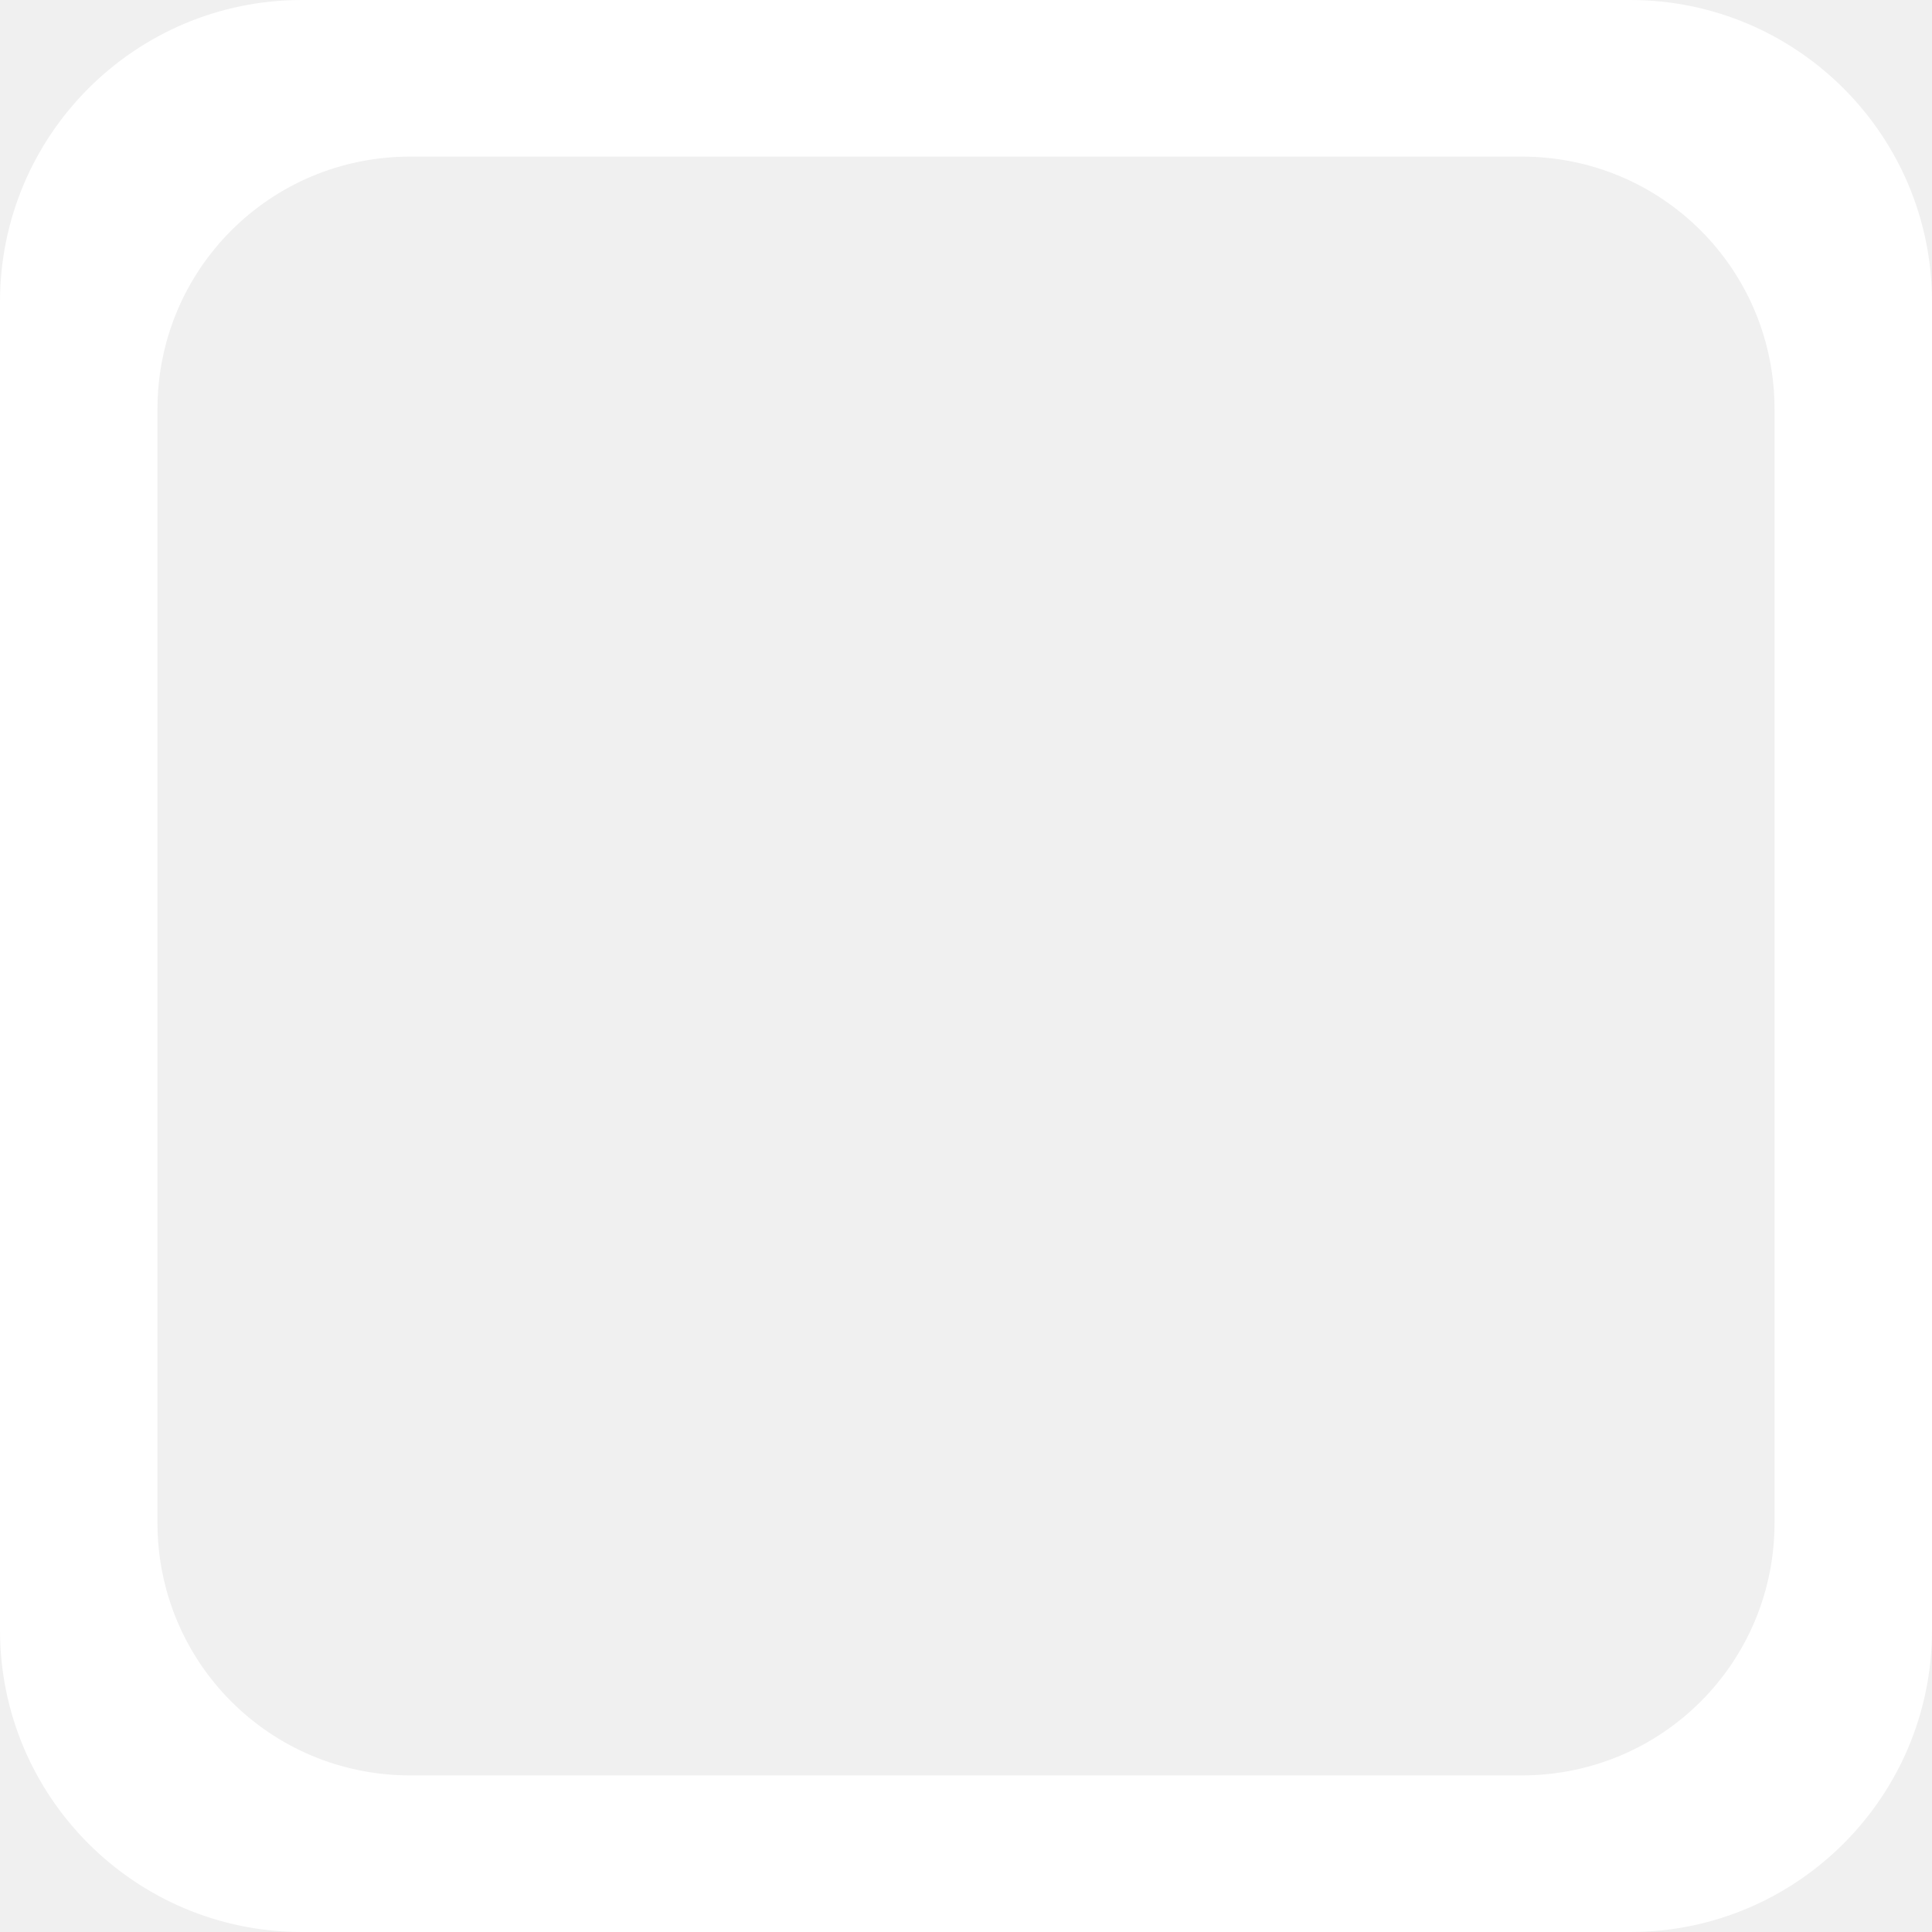
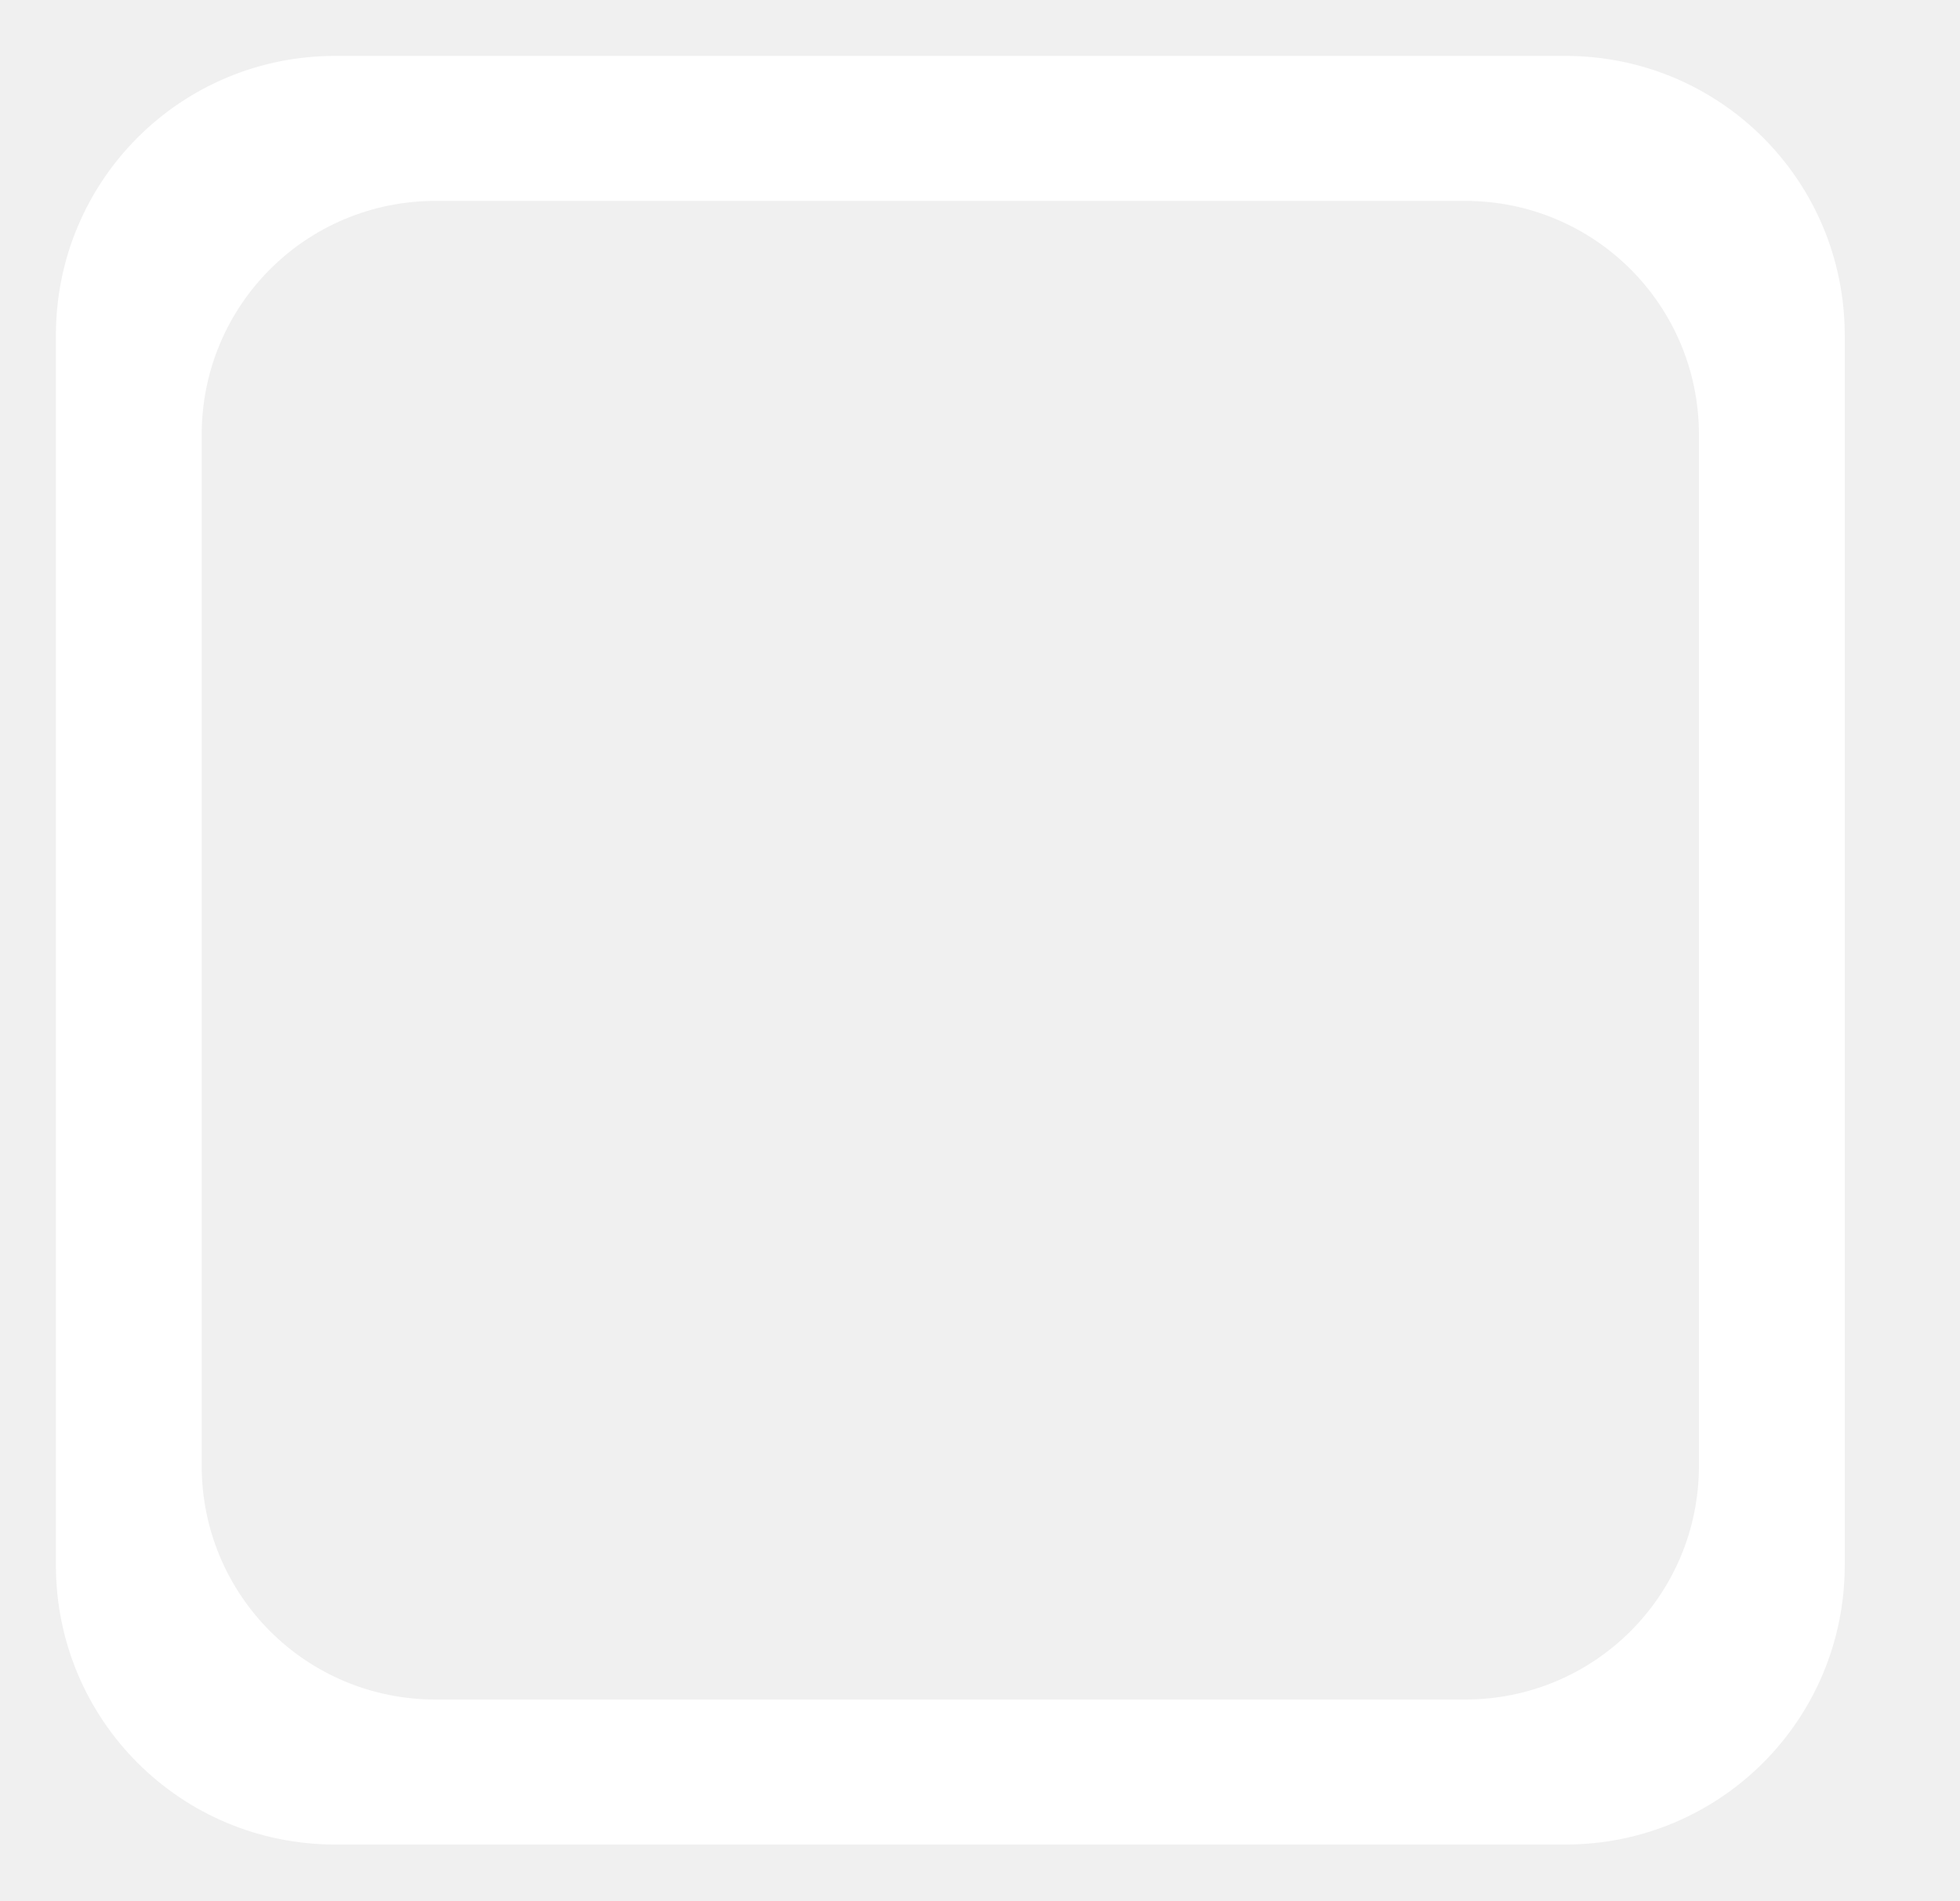
- <svg xmlns="http://www.w3.org/2000/svg" width="32" height="32" viewBox="0 0 32 32" fill="none" version="1.1" id="svg4">
+ <svg xmlns="http://www.w3.org/2000/svg" width="35.062" height="34" viewBox="0 0 35.062 34" fill="none" version="1.1" id="svg4">
  <defs id="defs8">
    <clipPath clipPathUnits="userSpaceOnUse" id="clipPath298">
      <rect x="2.608" y="2.594" width="26.783" height="26.811" rx="4.185" fill="#ffffff" id="rect300" style="display:none;stroke-width:0.837" d="M 6.793,2.594 H 25.207 c 2.318,0 4.185,1.866 4.185,4.185 V 25.221 c 0,2.318 -1.866,4.185 -4.185,4.185 H 6.793 c -2.318,0 -4.185,-1.866 -4.185,-4.185 V 6.779 c 0,-2.318 1.866,-4.185 4.185,-4.185 z" />
      <path id="lpe_path-effect302" style="stroke-width:0.837" class="powerclip" d="M -5,-5 H 37 V 37 H -5 Z M 6.793,2.594 c -2.318,0 -4.185,1.866 -4.185,4.185 V 25.221 c 0,2.318 1.866,4.185 4.185,4.185 H 25.207 c 2.318,0 4.185,-1.866 4.185,-4.185 V 6.779 c 0,-2.318 -1.866,-4.185 -4.185,-4.185 z" />
    </clipPath>
  </defs>
-   <rect x="0" y="0" width="32" height="32" rx="5" fill="#ffffff" id="rect2" clip-path="url(#clipPath298)" d="m 5,0 h 22 c 2.77,0 5,2.23 5,5 v 22 c 0,2.77 -2.23,5 -5,5 H 5 C 2.23,32 0,29.77 0,27 V 5 C 0,2.23 2.23,0 5,0 Z" />
+   <path x="0" y="0" width="32" height="32" rx="5" fill="#ffffff" id="rect2" clip-path="url(#clipPath298)" d="m 5,0 h 22 c 2.77,0 5,2.23 5,5 v 22 c 0,2.77 -2.23,5 -5,5 H 5 C 2.23,32 0,29.77 0,27 V 5 C 0,2.23 2.23,0 5,0 Z" transform="translate(1,1)" />
</svg>
